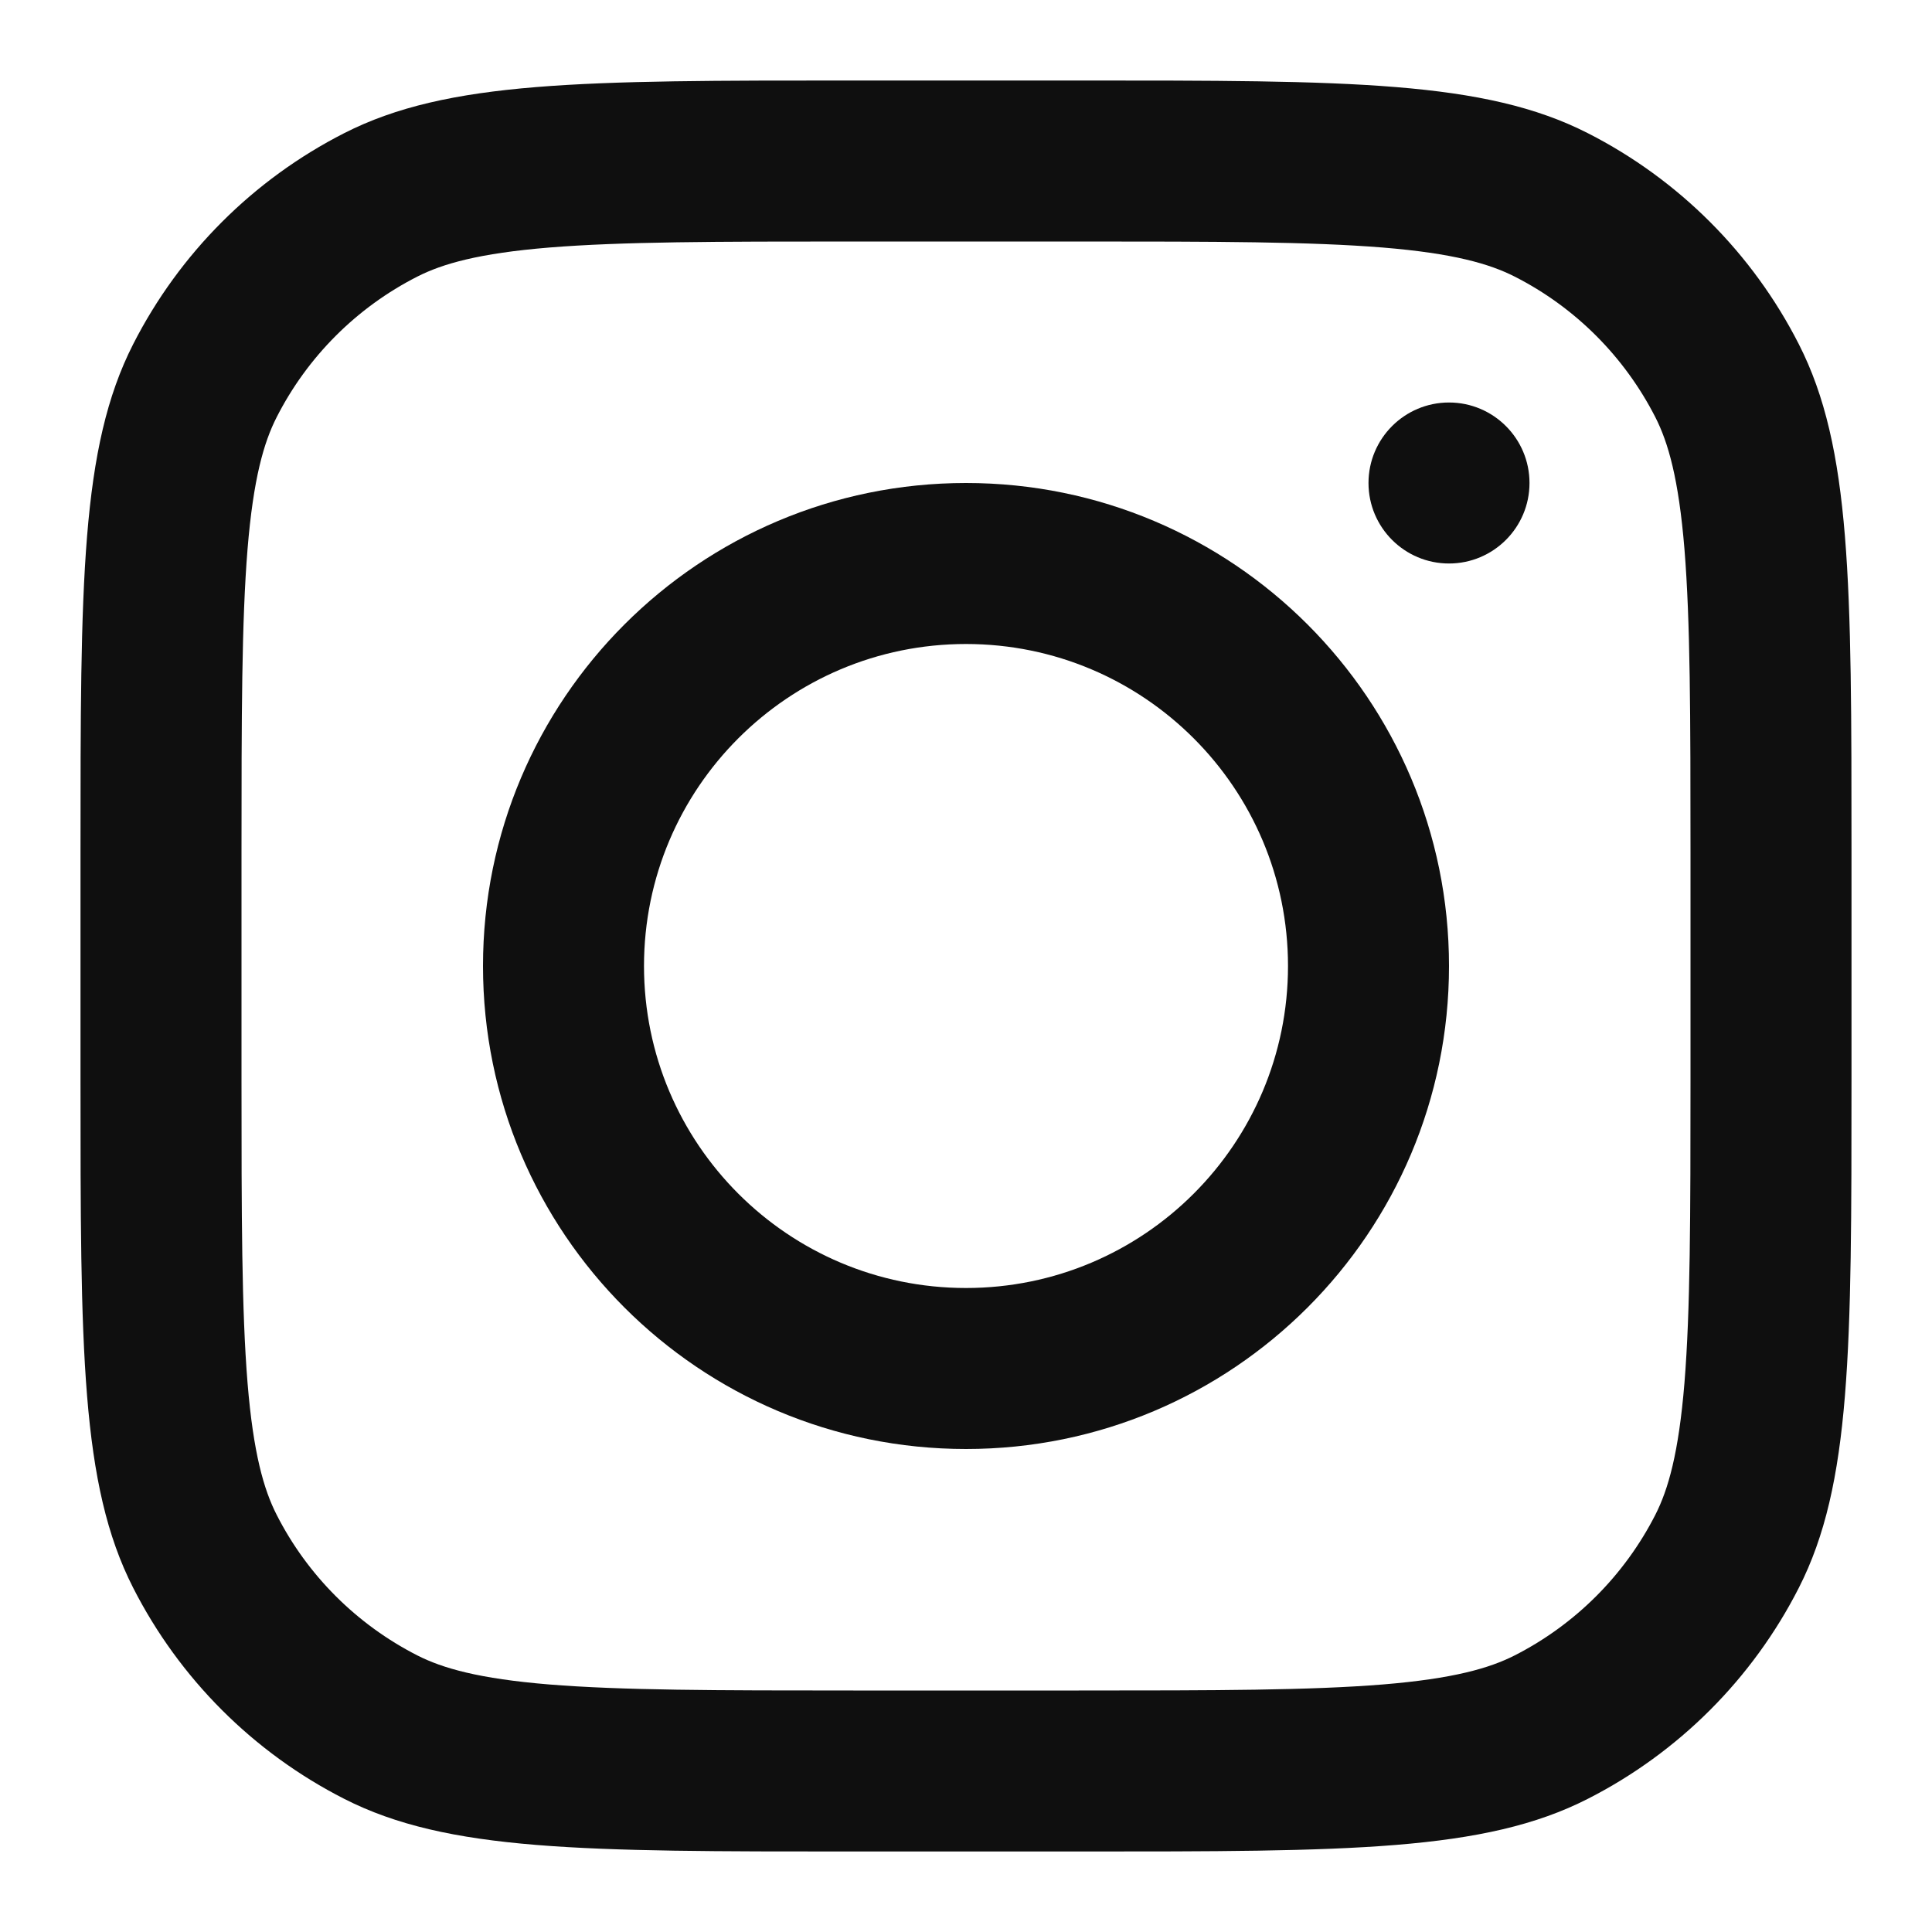
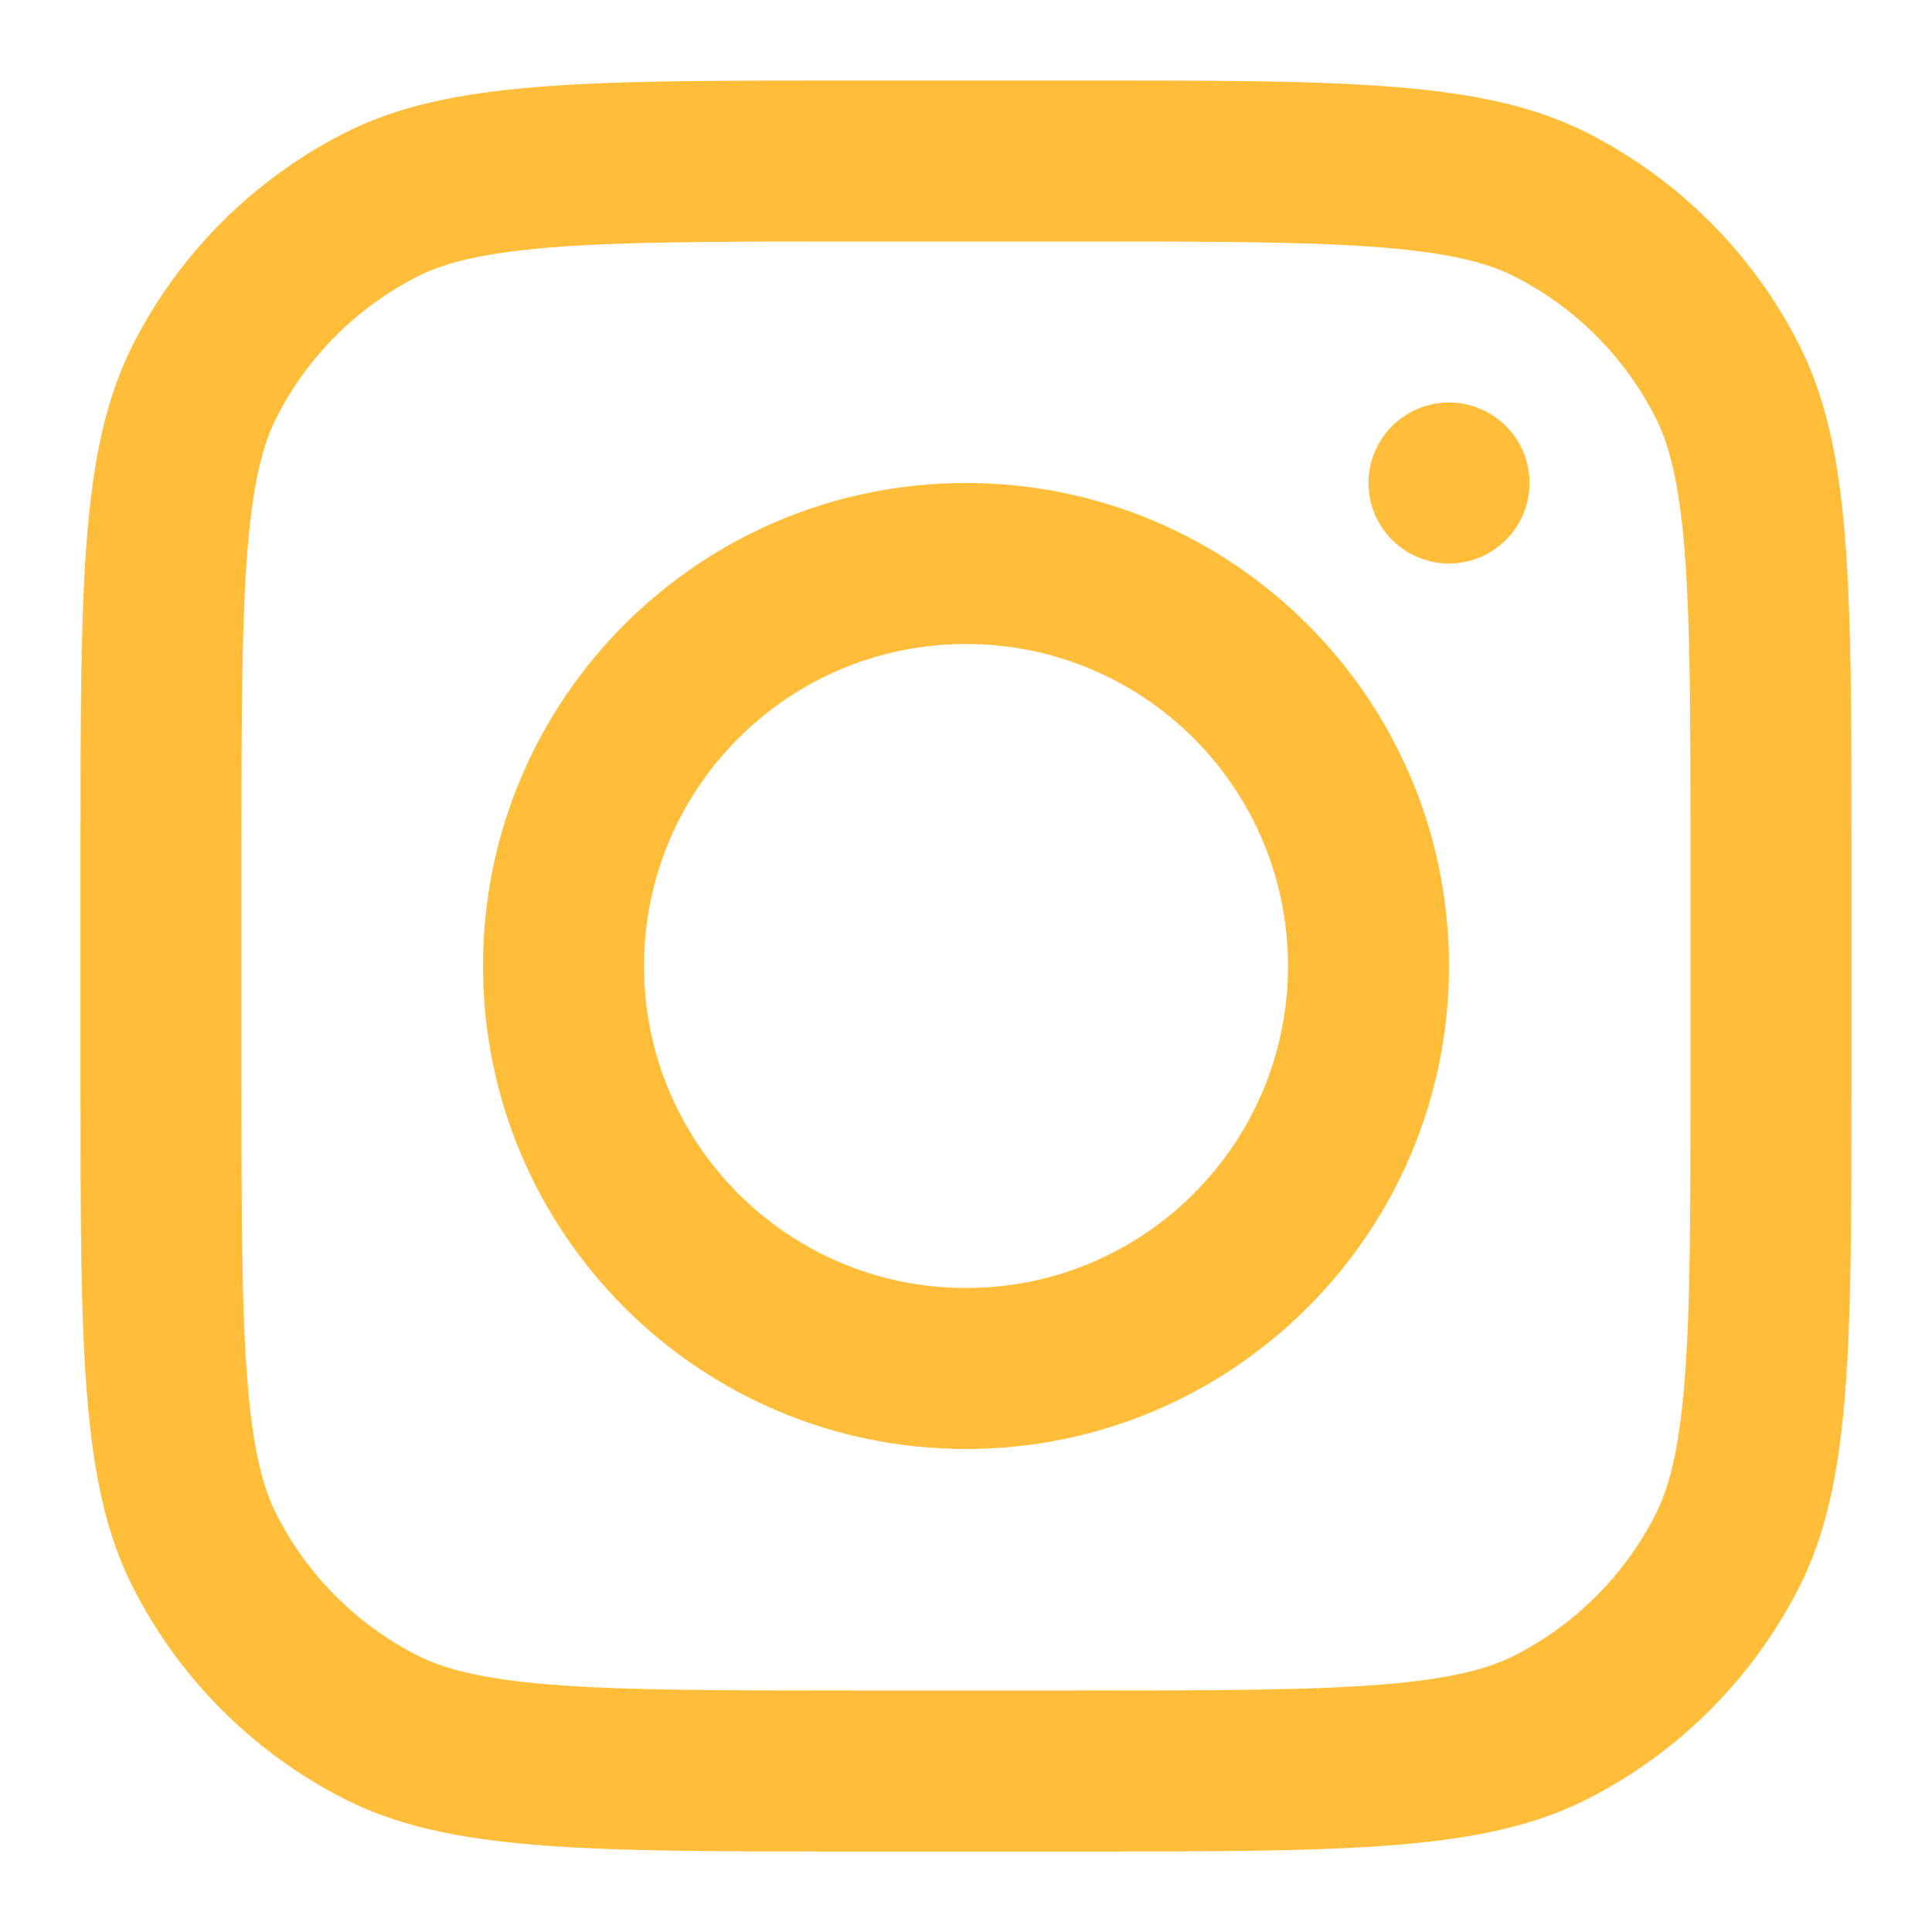
<svg xmlns="http://www.w3.org/2000/svg" width="800px" height="800px" viewBox="0 0 24 24" fill="none">
-   <path fill-rule="evenodd" clip-rule="evenodd" d="M12 18C15.314 18 18 15.314 18 12C18 8.686 15.314 6 12 6C8.686 6 6 8.686 6 12C6 15.314 8.686 18 12 18ZM12 16C14.209 16 16 14.209 16 12C16 9.791 14.209 8 12 8C9.791 8 8 9.791 8 12C8 14.209 9.791 16 12 16Z" fill="#0F0F0F" />
-   <path d="M18 5C17.448 5 17 5.448 17 6C17 6.552 17.448 7 18 7C18.552 7 19 6.552 19 6C19 5.448 18.552 5 18 5Z" fill="#0F0F0F" />
-   <path fill-rule="evenodd" clip-rule="evenodd" d="M1.654 4.276C1 5.56 1 7.24 1 10.6V13.4C1 16.76 1 18.441 1.654 19.724C2.229 20.853 3.147 21.771 4.276 22.346C5.56 23 7.24 23 10.6 23H13.4C16.76 23 18.441 23 19.724 22.346C20.853 21.771 21.771 20.853 22.346 19.724C23 18.441 23 16.76 23 13.4V10.6C23 7.24 23 5.56 22.346 4.276C21.771 3.147 20.853 2.229 19.724 1.654C18.441 1 16.76 1 13.4 1H10.6C7.24 1 5.56 1 4.276 1.654C3.147 2.229 2.229 3.147 1.654 4.276ZM13.4 3H10.6C8.887 3 7.722 3.002 6.822 3.075C5.945 3.147 5.497 3.277 5.184 3.436C4.431 3.819 3.819 4.431 3.436 5.184C3.277 5.497 3.147 5.945 3.075 6.822C3.002 7.722 3 8.887 3 10.6V13.4C3 15.113 3.002 16.278 3.075 17.178C3.147 18.055 3.277 18.503 3.436 18.816C3.819 19.569 4.431 20.18 5.184 20.564C5.497 20.723 5.945 20.853 6.822 20.925C7.722 20.998 8.887 21 10.6 21H13.4C15.113 21 16.278 20.998 17.178 20.925C18.055 20.853 18.503 20.723 18.816 20.564C19.569 20.18 20.18 19.569 20.564 18.816C20.723 18.503 20.853 18.055 20.925 17.178C20.998 16.278 21 15.113 21 13.4V10.6C21 8.887 20.998 7.722 20.925 6.822C20.853 5.945 20.723 5.497 20.564 5.184C20.18 4.431 19.569 3.819 18.816 3.436C18.503 3.277 18.055 3.147 17.178 3.075C16.278 3.002 15.113 3 13.4 3Z" fill="#0F0F0F" />
+   <g id="SVGRepo_bgCarrier" stroke-width="0" />
+   <g id="SVGRepo_tracerCarrier" stroke-linecap="round" stroke-linejoin="round" />
+   <g id="SVGRepo_iconCarrier">
+     <path fill-rule="evenodd" clip-rule="evenodd" d="M12 18C15.314 18 18 15.314 18 12C18 8.686 15.314 6 12 6C8.686 6 6 8.686 6 12C6 15.314 8.686 18 12 18ZM12 16C14.209 16 16 14.209 16 12C16 9.791 14.209 8 12 8C9.791 8 8 9.791 8 12C8 14.209 9.791 16 12 16Z" fill="#ffbd39" />
+     <path d="M18 5C17.448 5 17 5.448 17 6C17 6.552 17.448 7 18 7C18.552 7 19 6.552 19 6C19 5.448 18.552 5 18 5Z" fill="#ffbd39" />
+     <path fill-rule="evenodd" clip-rule="evenodd" d="M1.654 4.276C1 5.56 1 7.24 1 10.6V13.4C1 16.76 1 18.441 1.654 19.724C2.229 20.853 3.147 21.771 4.276 22.346C5.56 23 7.24 23 10.6 23H13.4C16.76 23 18.441 23 19.724 22.346C20.853 21.771 21.771 20.853 22.346 19.724C23 18.441 23 16.76 23 13.4V10.6C23 7.24 23 5.56 22.346 4.276C21.771 3.147 20.853 2.229 19.724 1.654C18.441 1 16.76 1 13.4 1H10.6C7.24 1 5.56 1 4.276 1.654C3.147 2.229 2.229 3.147 1.654 4.276ZM13.4 3H10.6C8.887 3 7.722 3.002 6.822 3.075C5.945 3.147 5.497 3.277 5.184 3.436C4.431 3.819 3.819 4.431 3.436 5.184C3.277 5.497 3.147 5.945 3.075 6.822C3.002 7.722 3 8.887 3 10.6V13.4C3 15.113 3.002 16.278 3.075 17.178C3.147 18.055 3.277 18.503 3.436 18.816C3.819 19.569 4.431 20.18 5.184 20.564C5.497 20.723 5.945 20.853 6.822 20.925C7.722 20.998 8.887 21 10.6 21H13.4C15.113 21 16.278 20.998 17.178 20.925C18.055 20.853 18.503 20.723 18.816 20.564C19.569 20.18 20.18 19.569 20.564 18.816C20.723 18.503 20.853 18.055 20.925 17.178C20.998 16.278 21 15.113 21 13.4V10.6C21 8.887 20.998 7.722 20.925 6.822C20.853 5.945 20.723 5.497 20.564 5.184C20.18 4.431 19.569 3.819 18.816 3.436C18.503 3.277 18.055 3.147 17.178 3.075C16.278 3.002 15.113 3 13.4 3Z" fill="#ffbd39" />
+   </g>
</svg>
